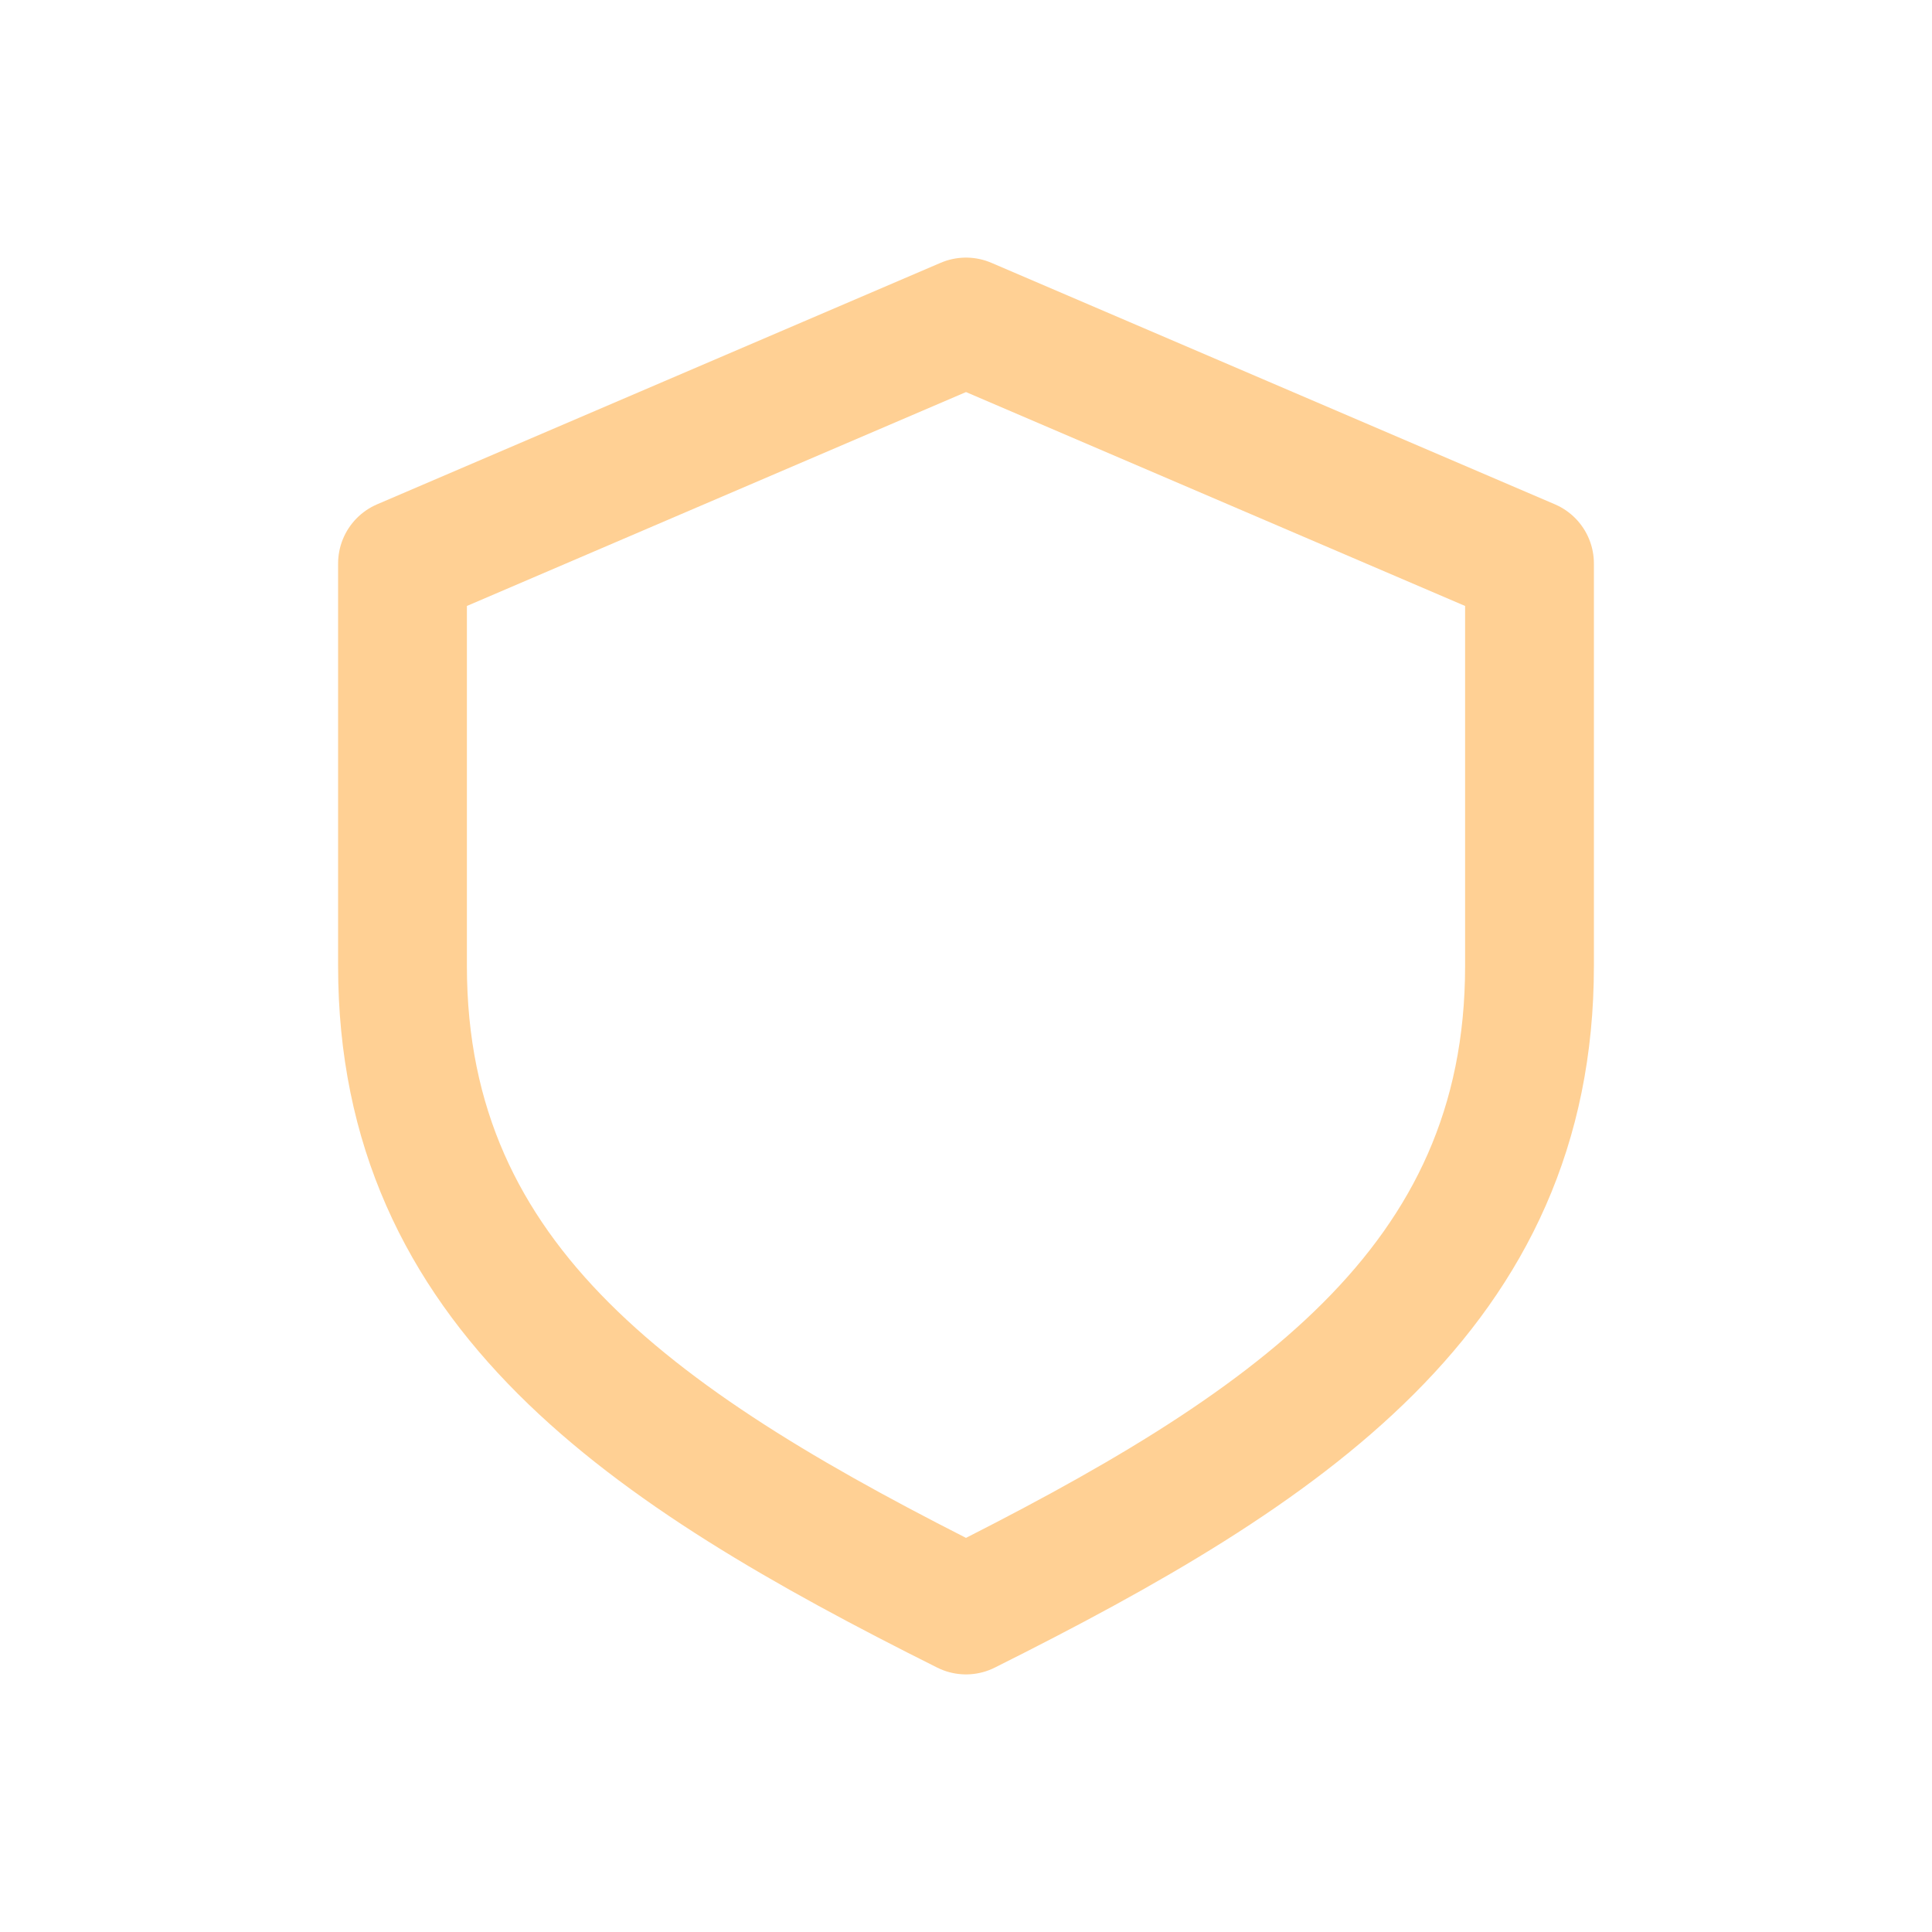
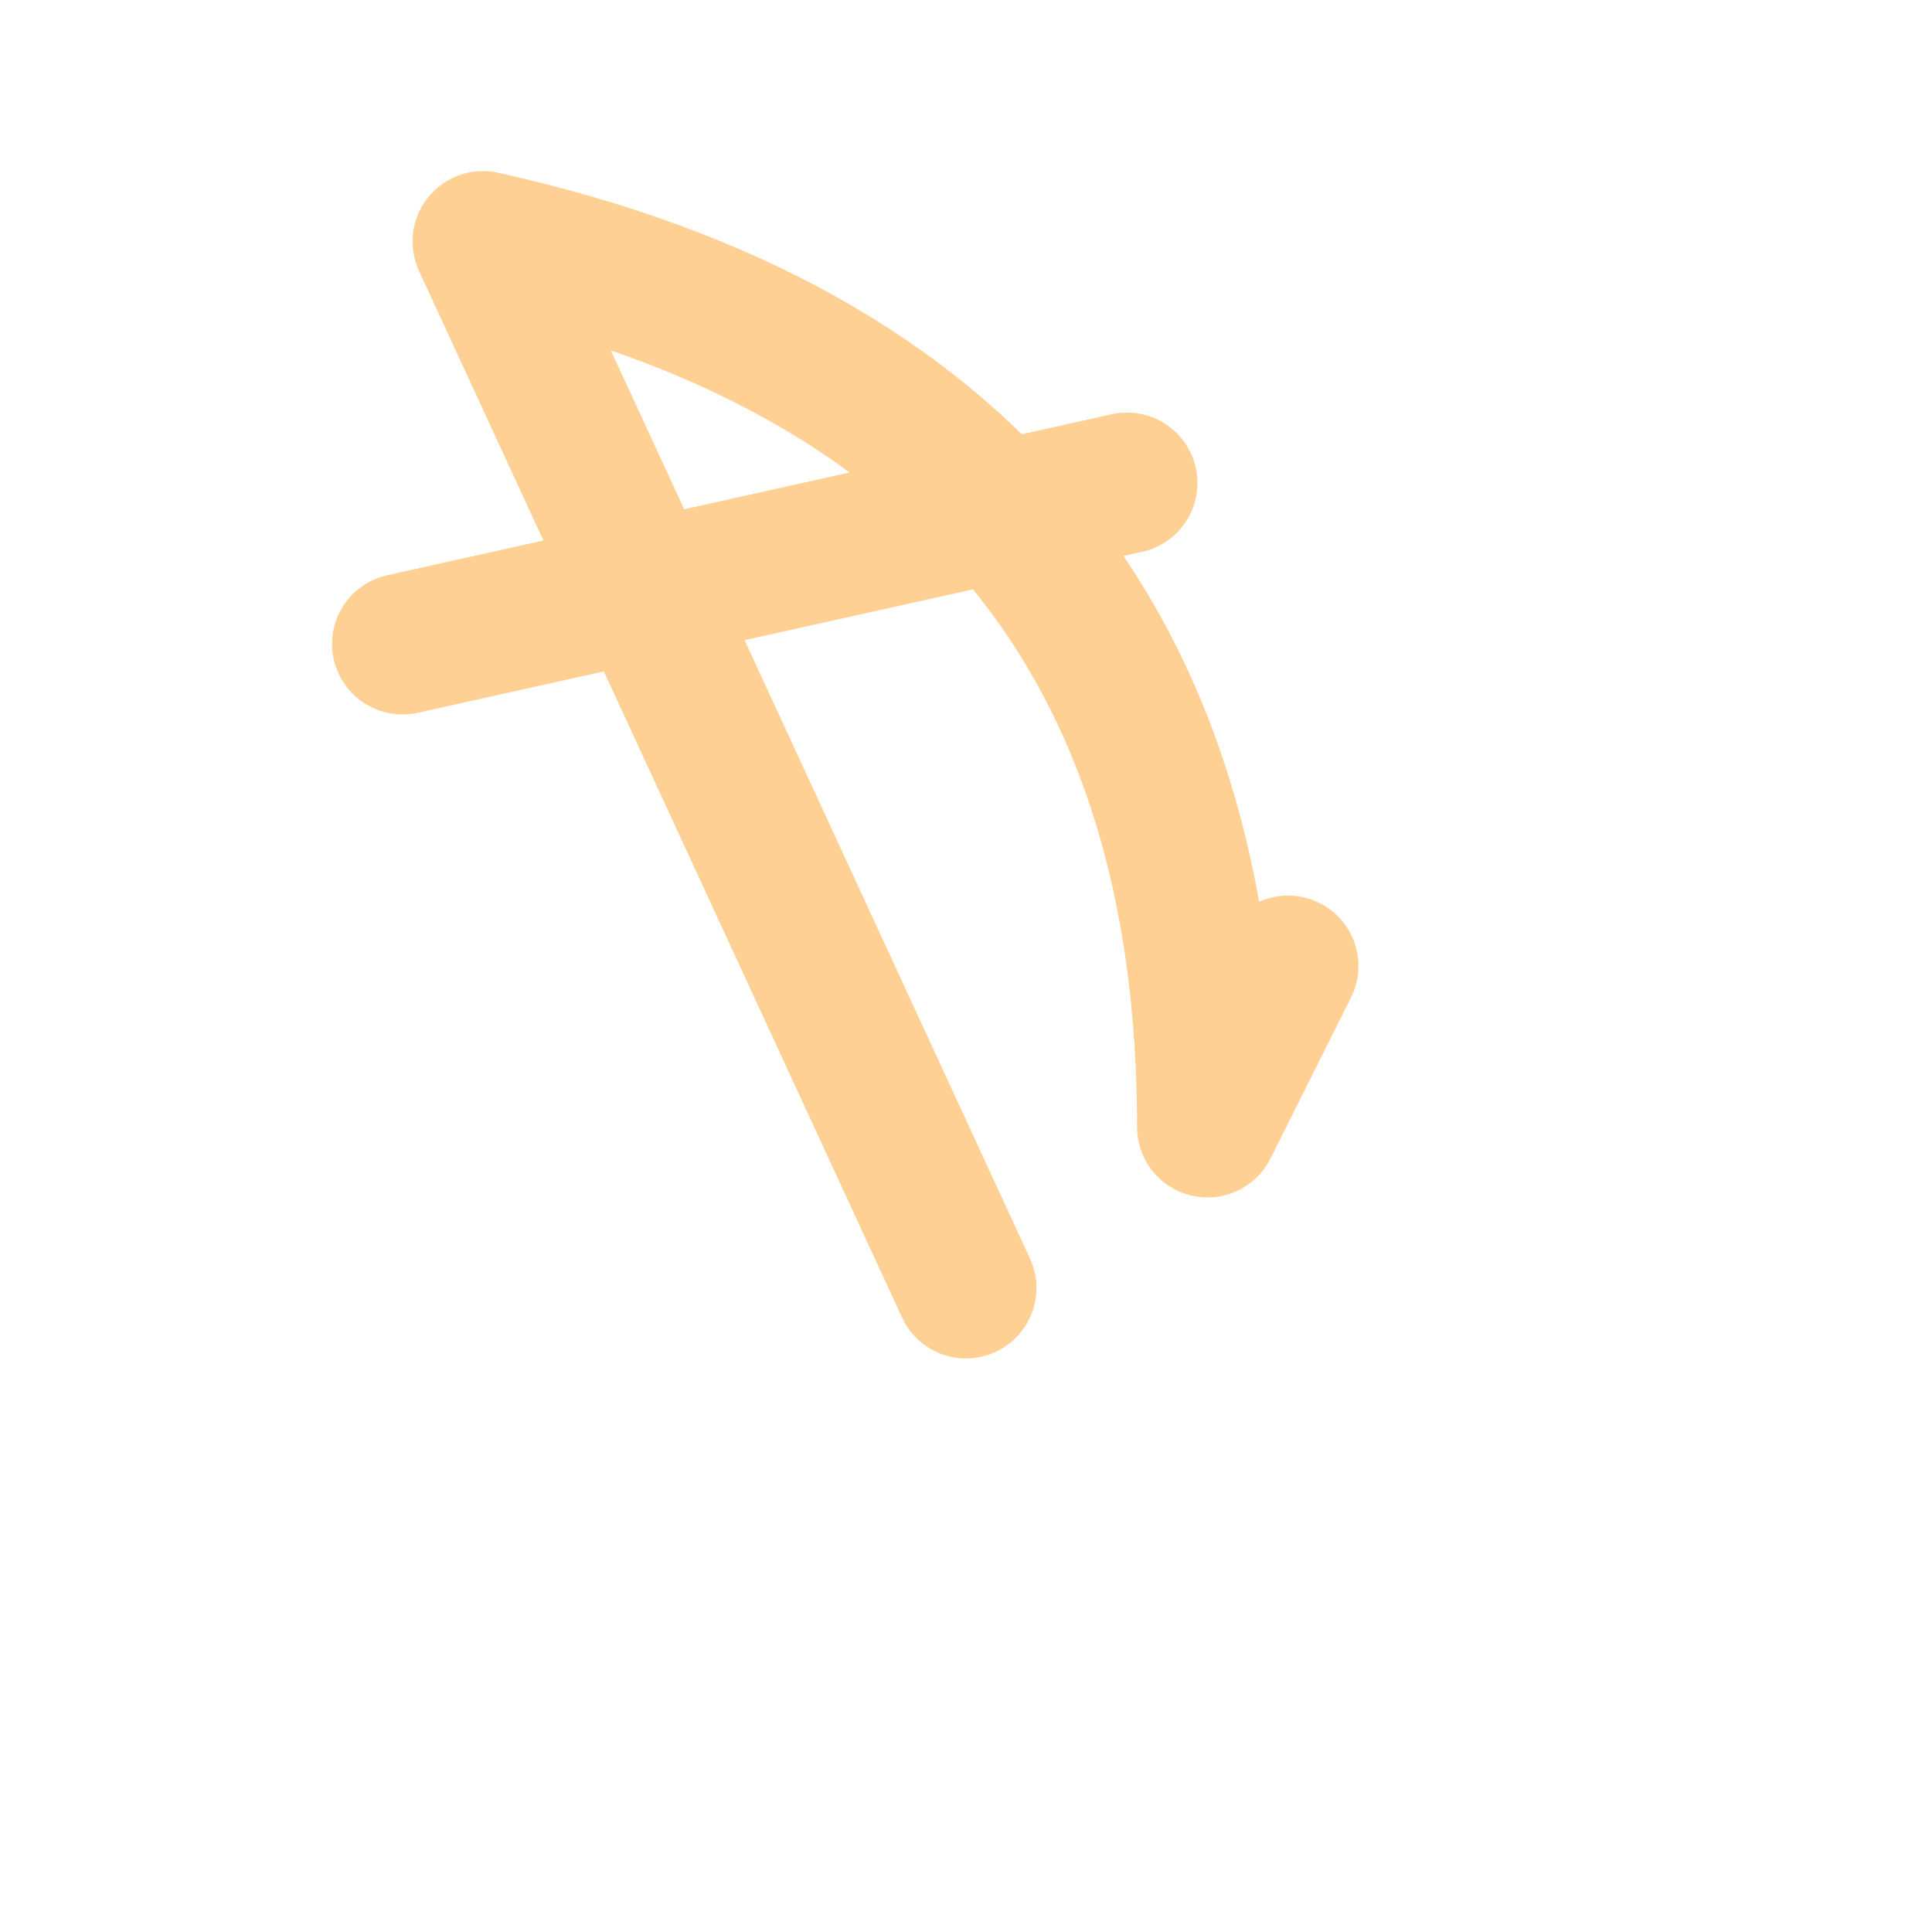
- <svg xmlns="http://www.w3.org/2000/svg" viewBox="0 0 24 24" fill="none" stroke="#ffd094" stroke-width="1.6" stroke-linecap="round" stroke-linejoin="round">
-   <path d="m12 4 7 3v5c0 4-3 6-7 8-4-2-7-4-7-8V7z" />
+ <svg xmlns="http://www.w3.org/2000/svg" viewBox="0 0 24 24" fill="none" stroke="#ffd094" stroke-width="1.75" stroke-linecap="round" stroke-linejoin="round">
+   <path d="M16 12 L15 14 Q15 5 6 3 L12 16 M14 6 L5 8" />
</svg>
